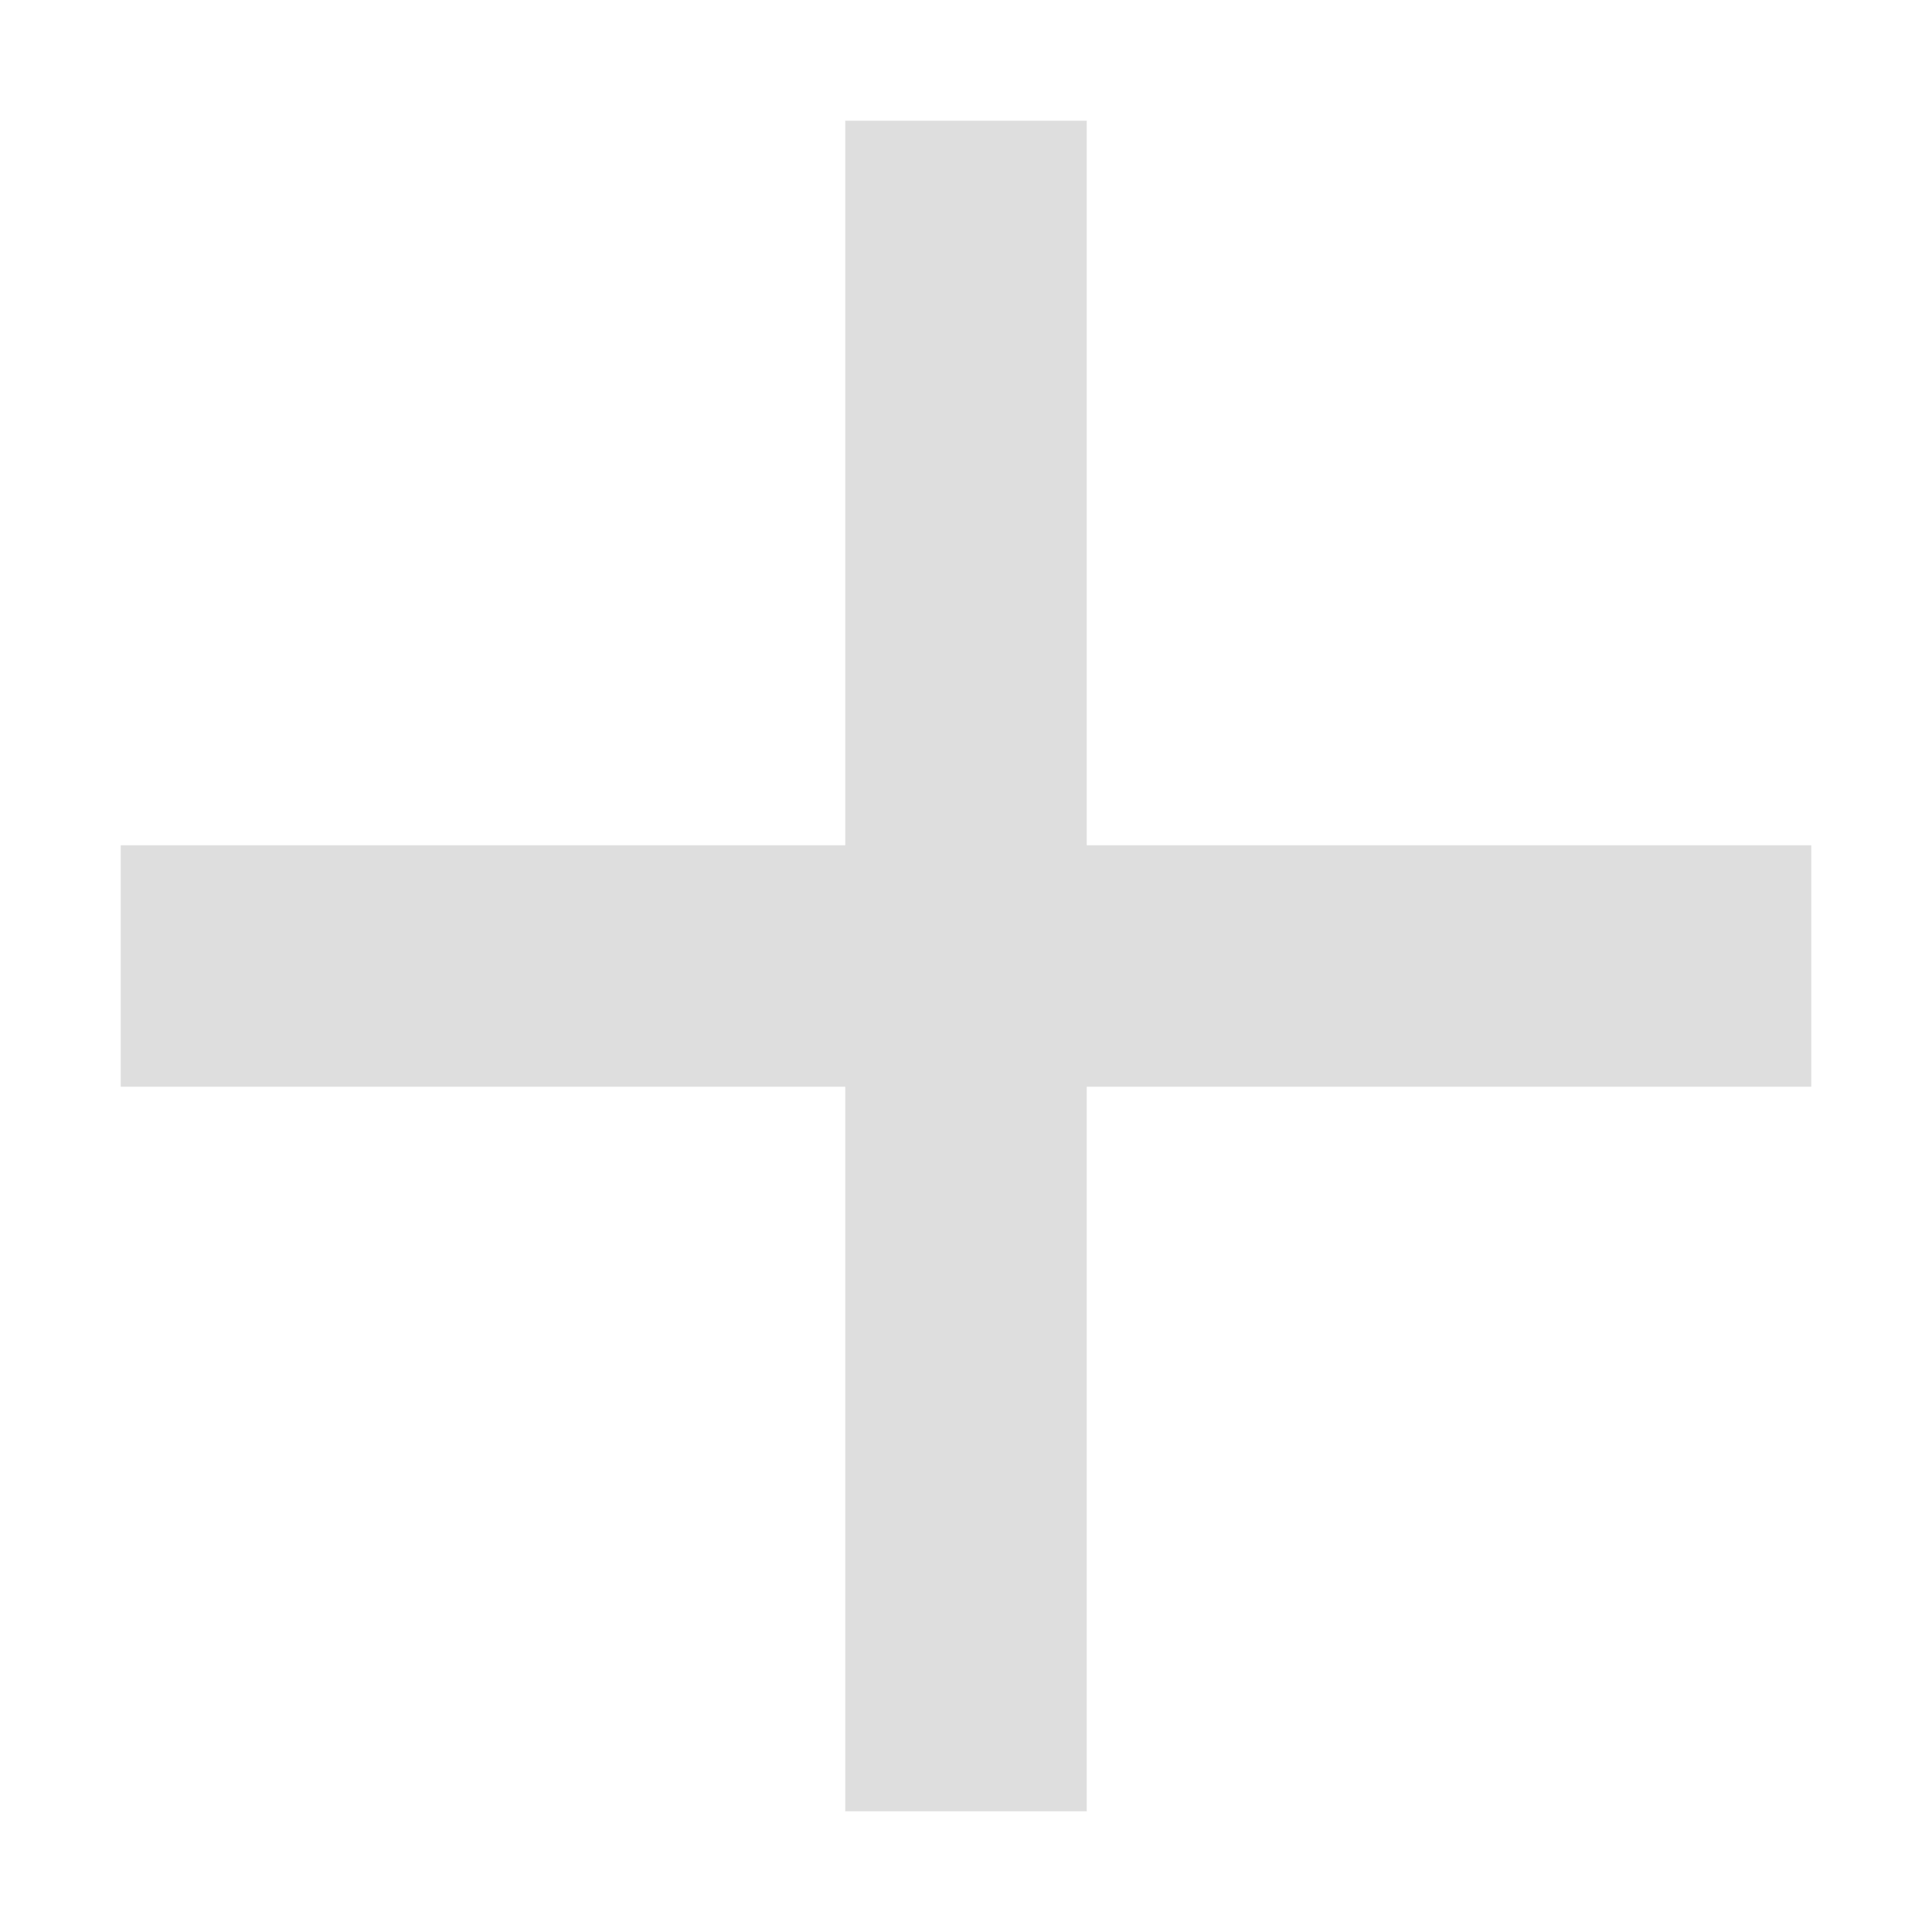
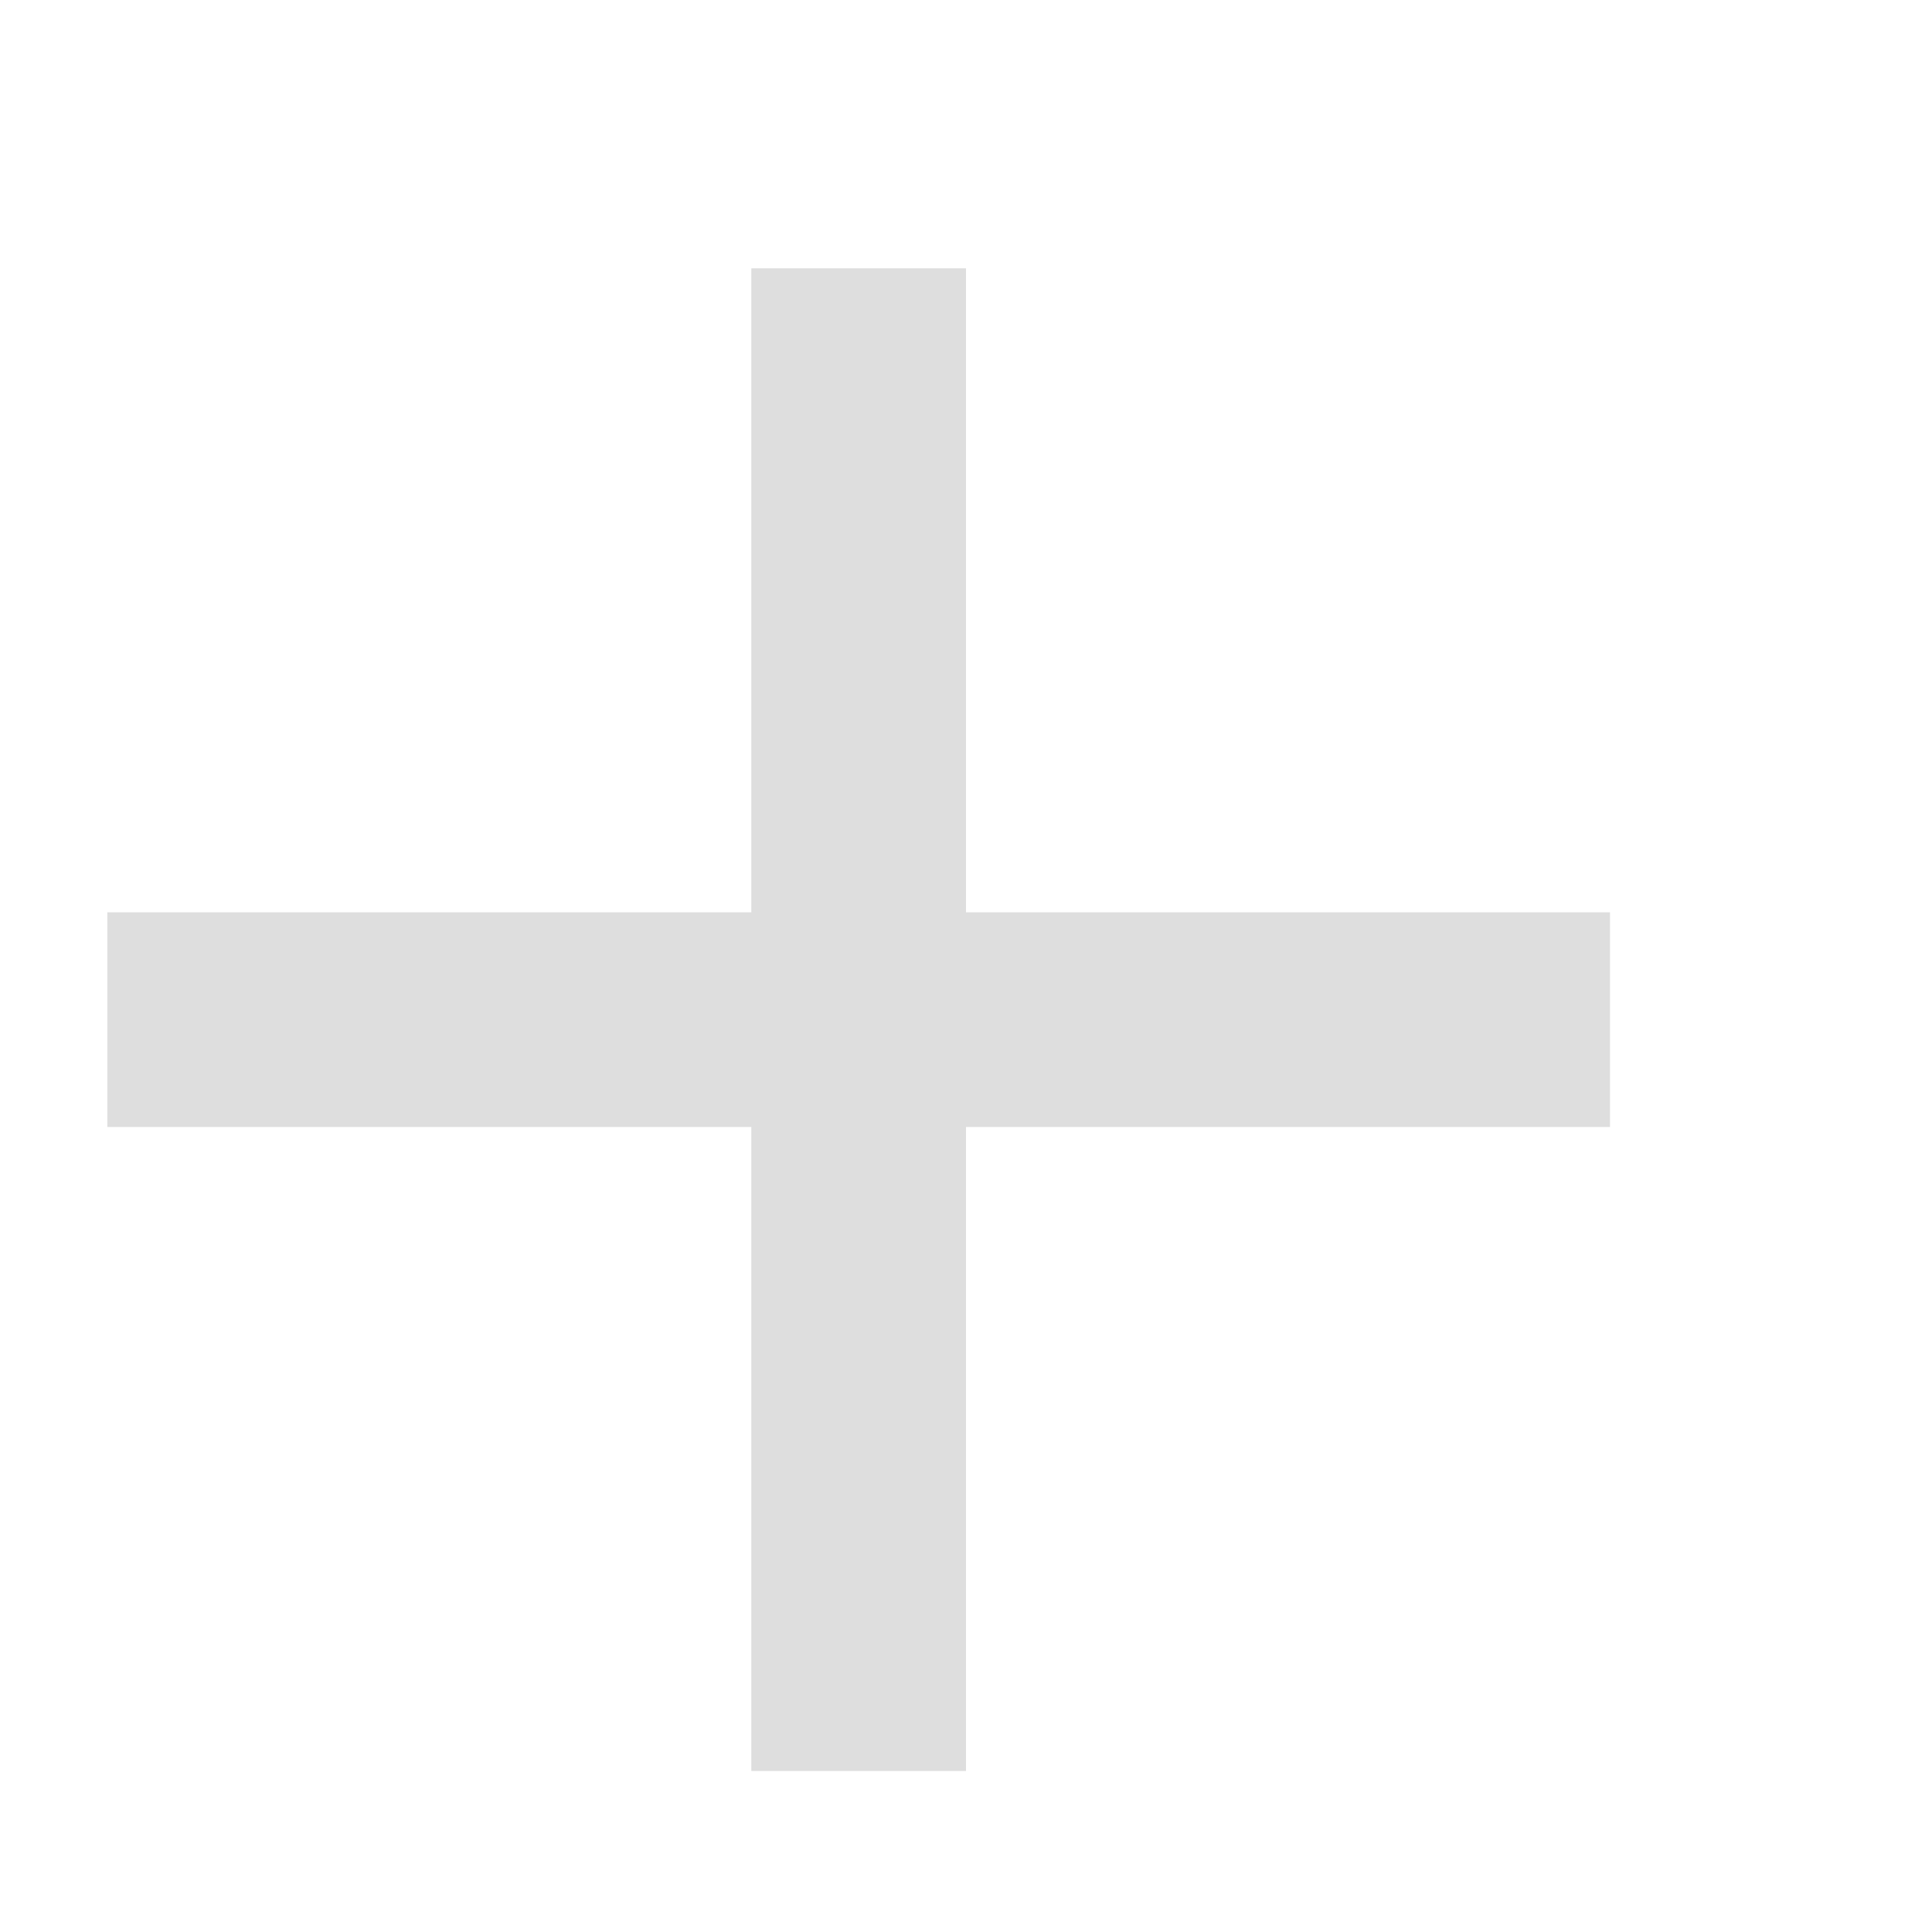
- <svg xmlns="http://www.w3.org/2000/svg" width="16" height="16" version="1.1" viewBox="0 0 16 16">
+ <svg xmlns="http://www.w3.org/2000/svg" width="16" height="16" version="1.1" viewBox="0 -1 18 17">
  <defs>
    <style id="current-color-scheme" type="text/css">
   .ColorScheme-Text { color:#dedede; } .ColorScheme-Highlight { color:#5294e2; }
  </style>
  </defs>
  <path style="fill:currentColor" class="ColorScheme-Text" d="M 7,1 V 7 H 1 v 2 h 6 v 6 H 9 V 9 h 6 V 7 H 9 V 1 Z" />
</svg>
